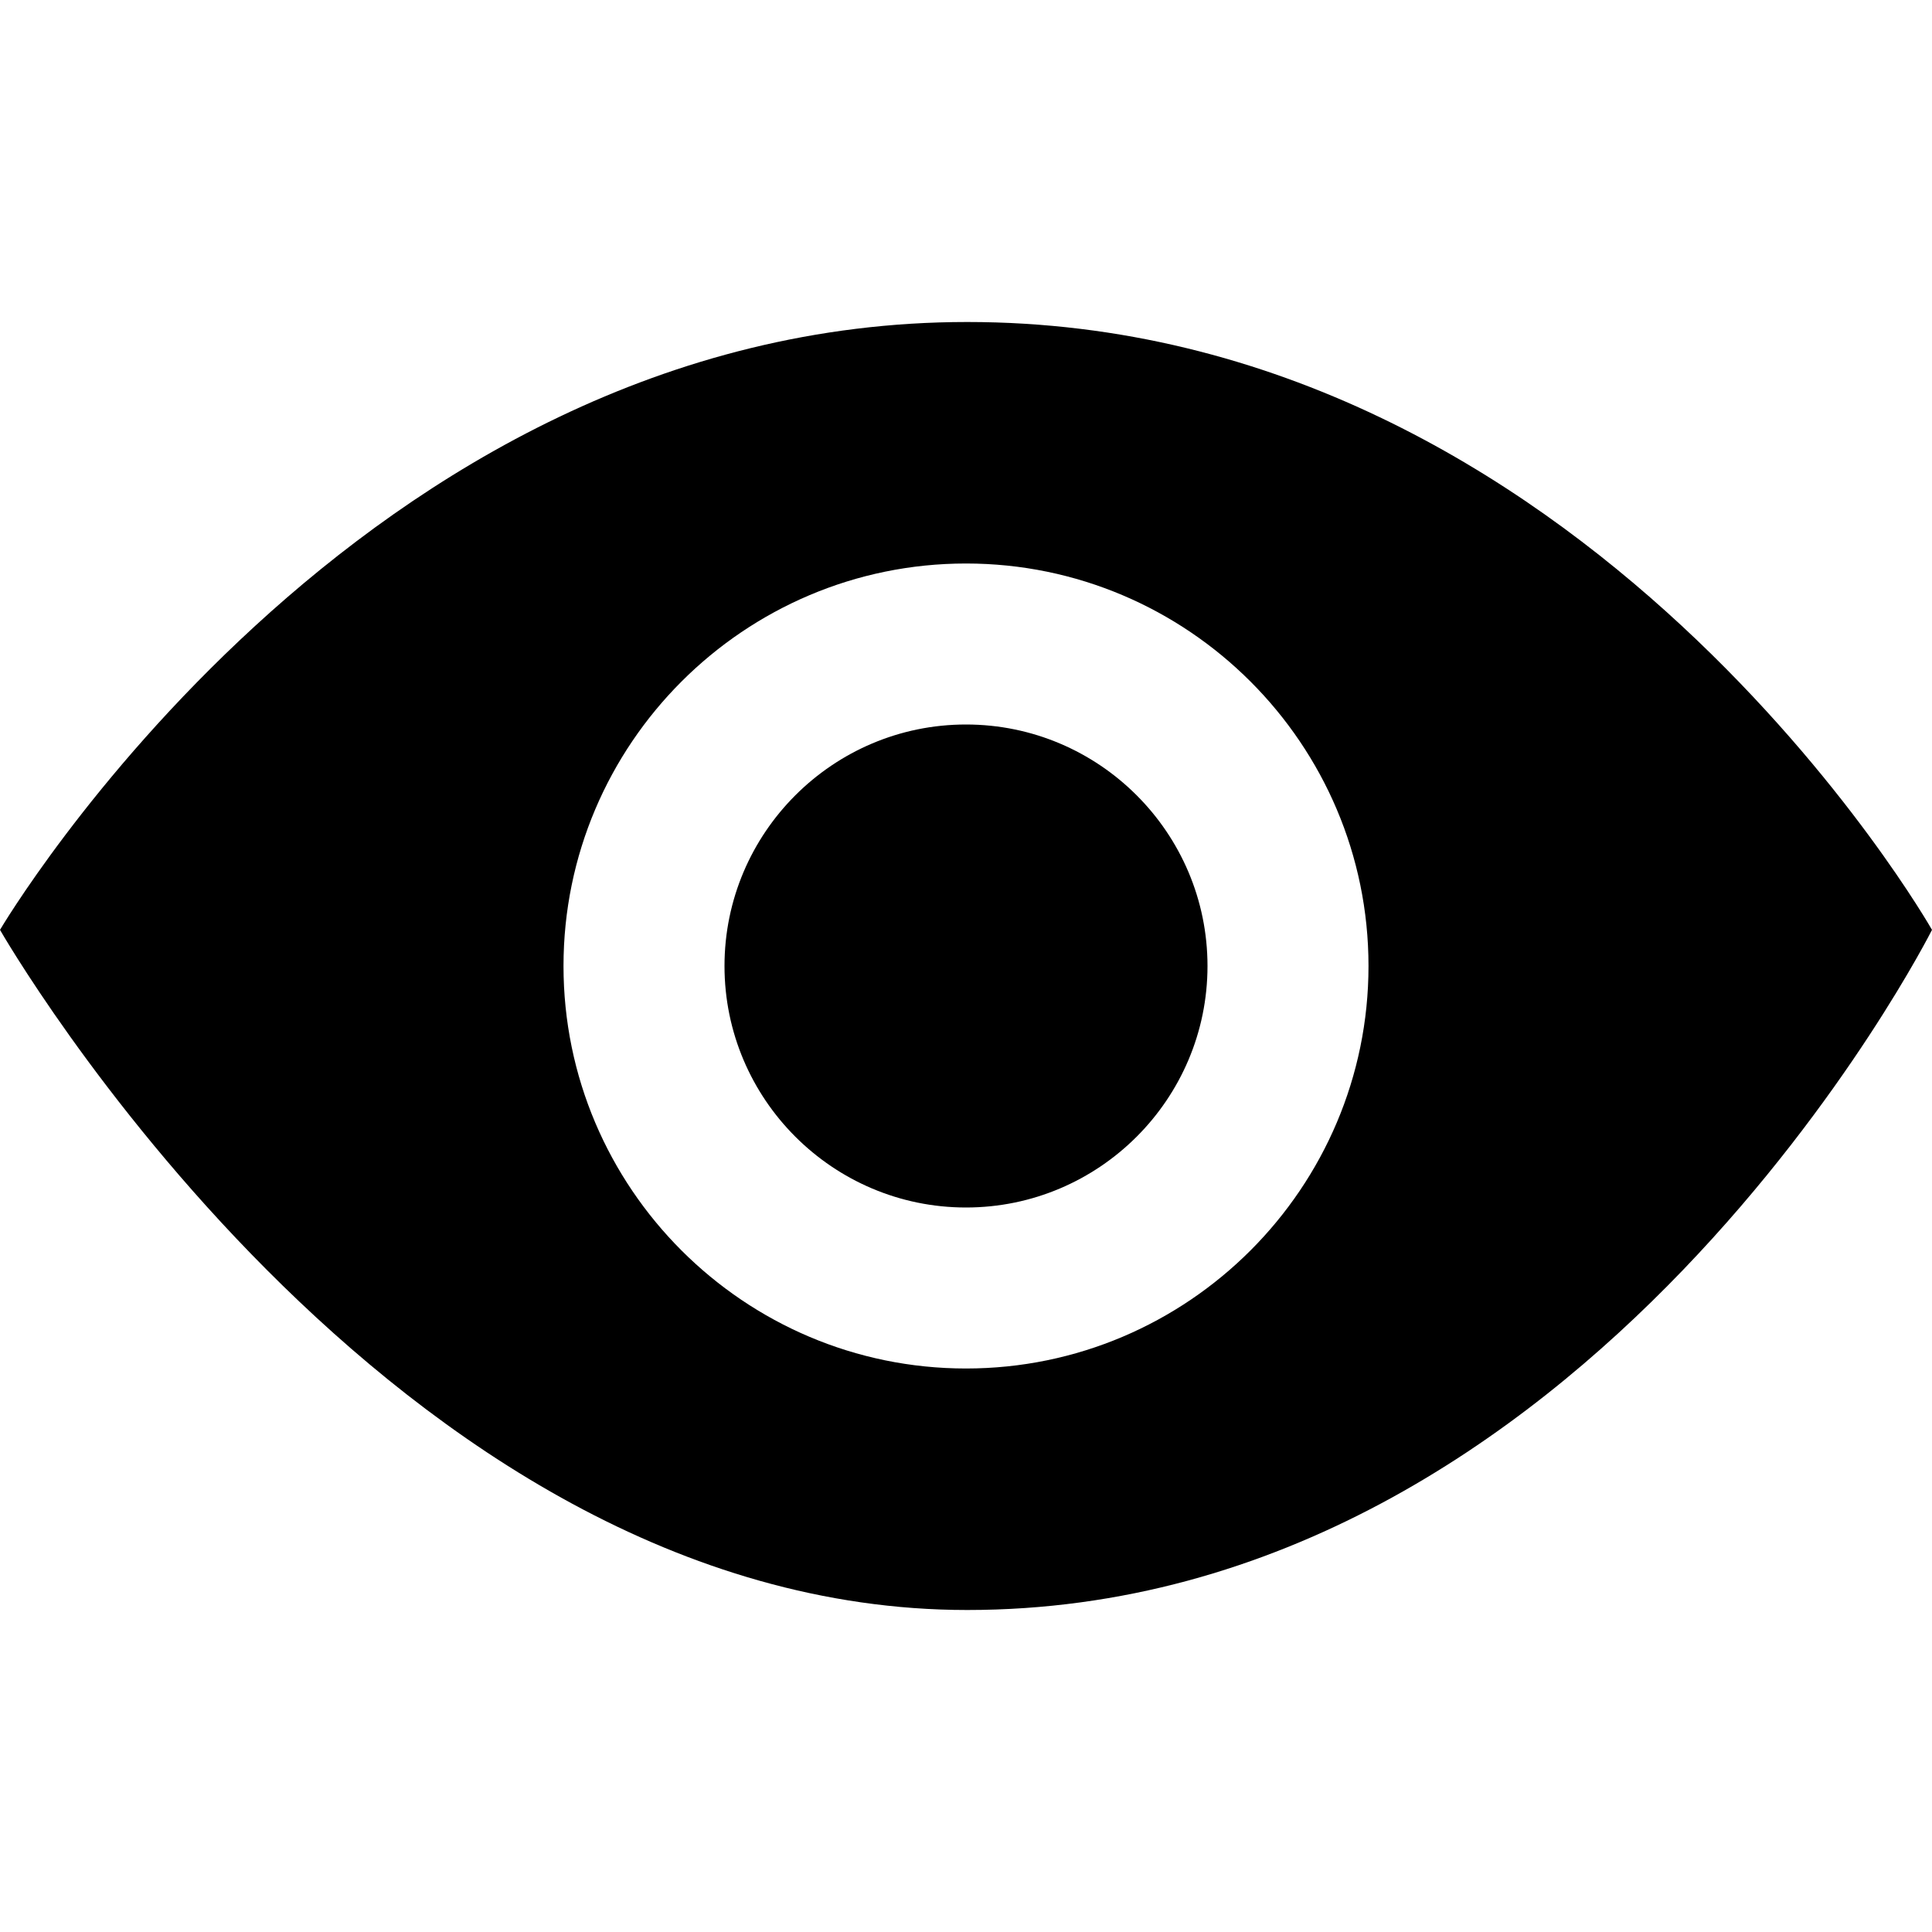
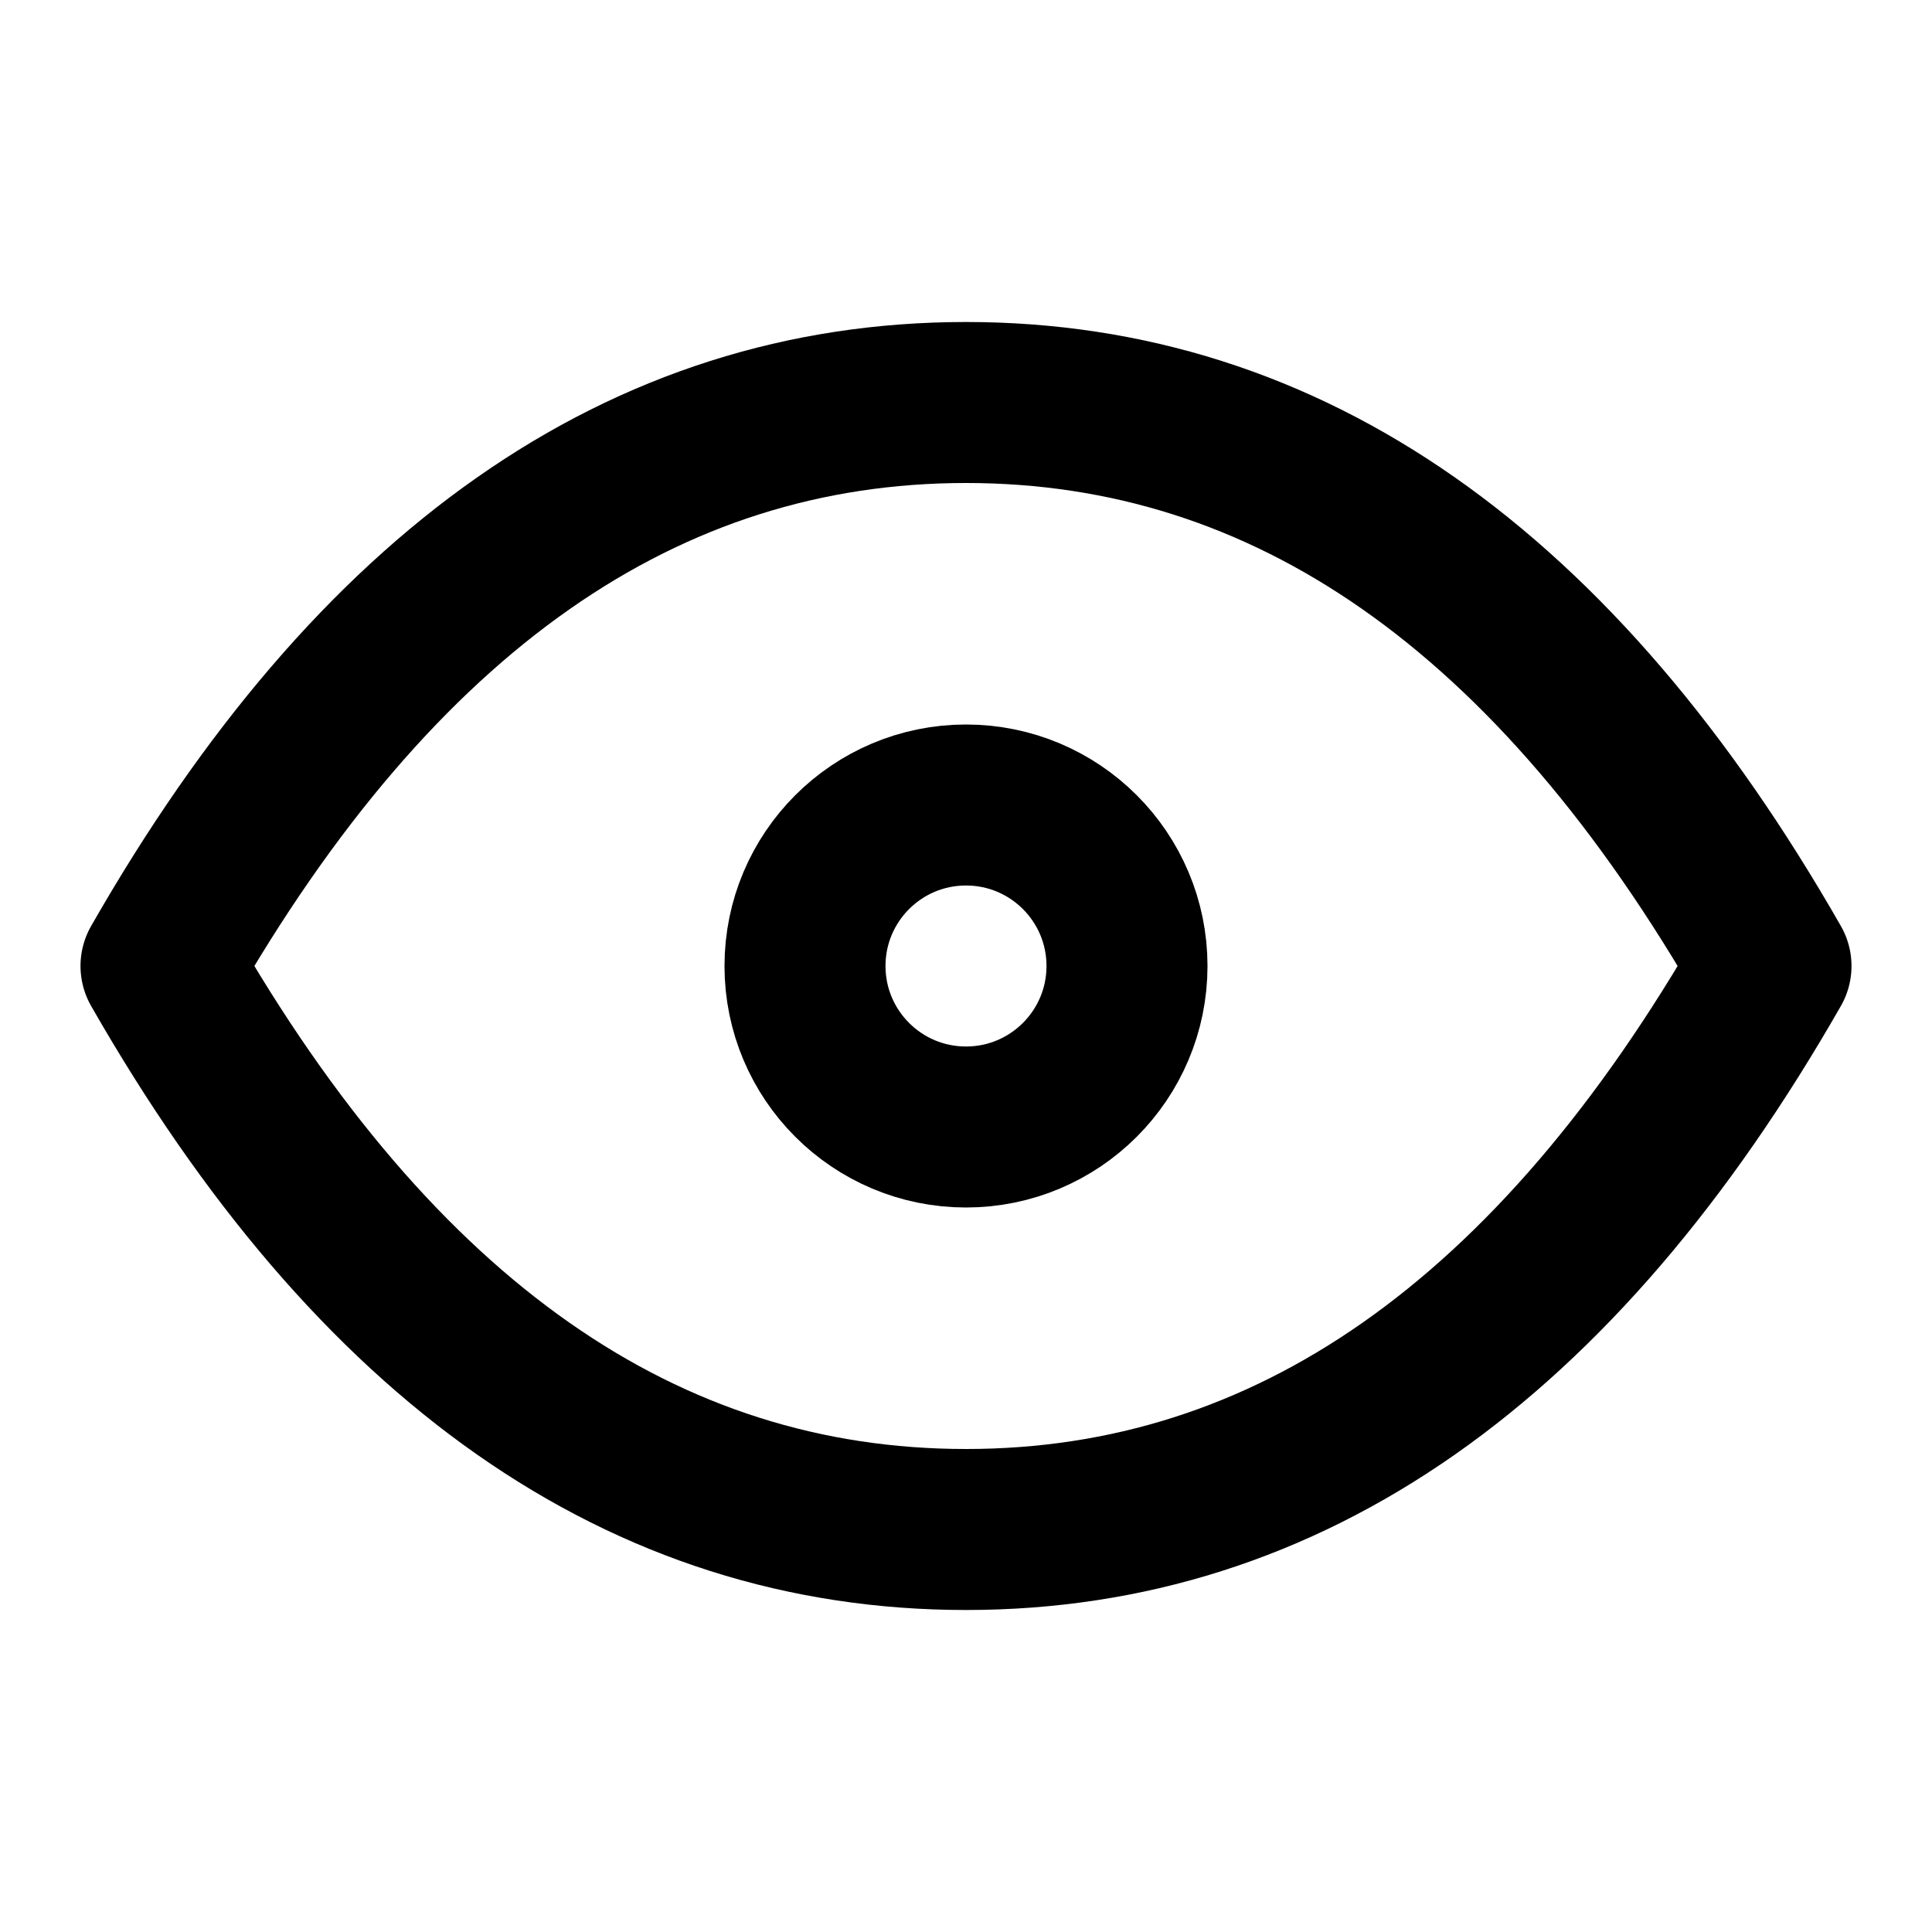
- <svg xmlns="http://www.w3.org/2000/svg" width="24" height="24" viewBox="0 0 24 24">
-   <path d="M15 12c0 1.654-1.346 3-3 3s-3-1.346-3-3 1.346-3 3-3 3 1.346 3 3zm9-.449s-4.252 8.449-11.985 8.449c-7.18 0-12.015-8.449-12.015-8.449s4.446-7.551 12.015-7.551c7.694 0 11.985 7.551 11.985 7.551zm-7 .449c0-2.757-2.243-5-5-5s-5 2.243-5 5 2.243 5 5 5 5-2.243 5-5z" />
+ <svg xmlns="http://www.w3.org/2000/svg" width="24" height="24" viewBox="0 0 24 24" stroke-width="2" stroke="currentColor" fill="none" stroke-linecap="round" stroke-linejoin="round">
+   <path stroke="none" d="M0 0h24v24H0z" fill="none" />
+   <circle cx="12" cy="12" r="2" />
+   <path d="M22 12c-2.667 4.667 -6 7 -10 7s-7.333 -2.333 -10 -7c2.667 -4.667 6 -7 10 -7s7.333 2.333 10 7" />
</svg>
